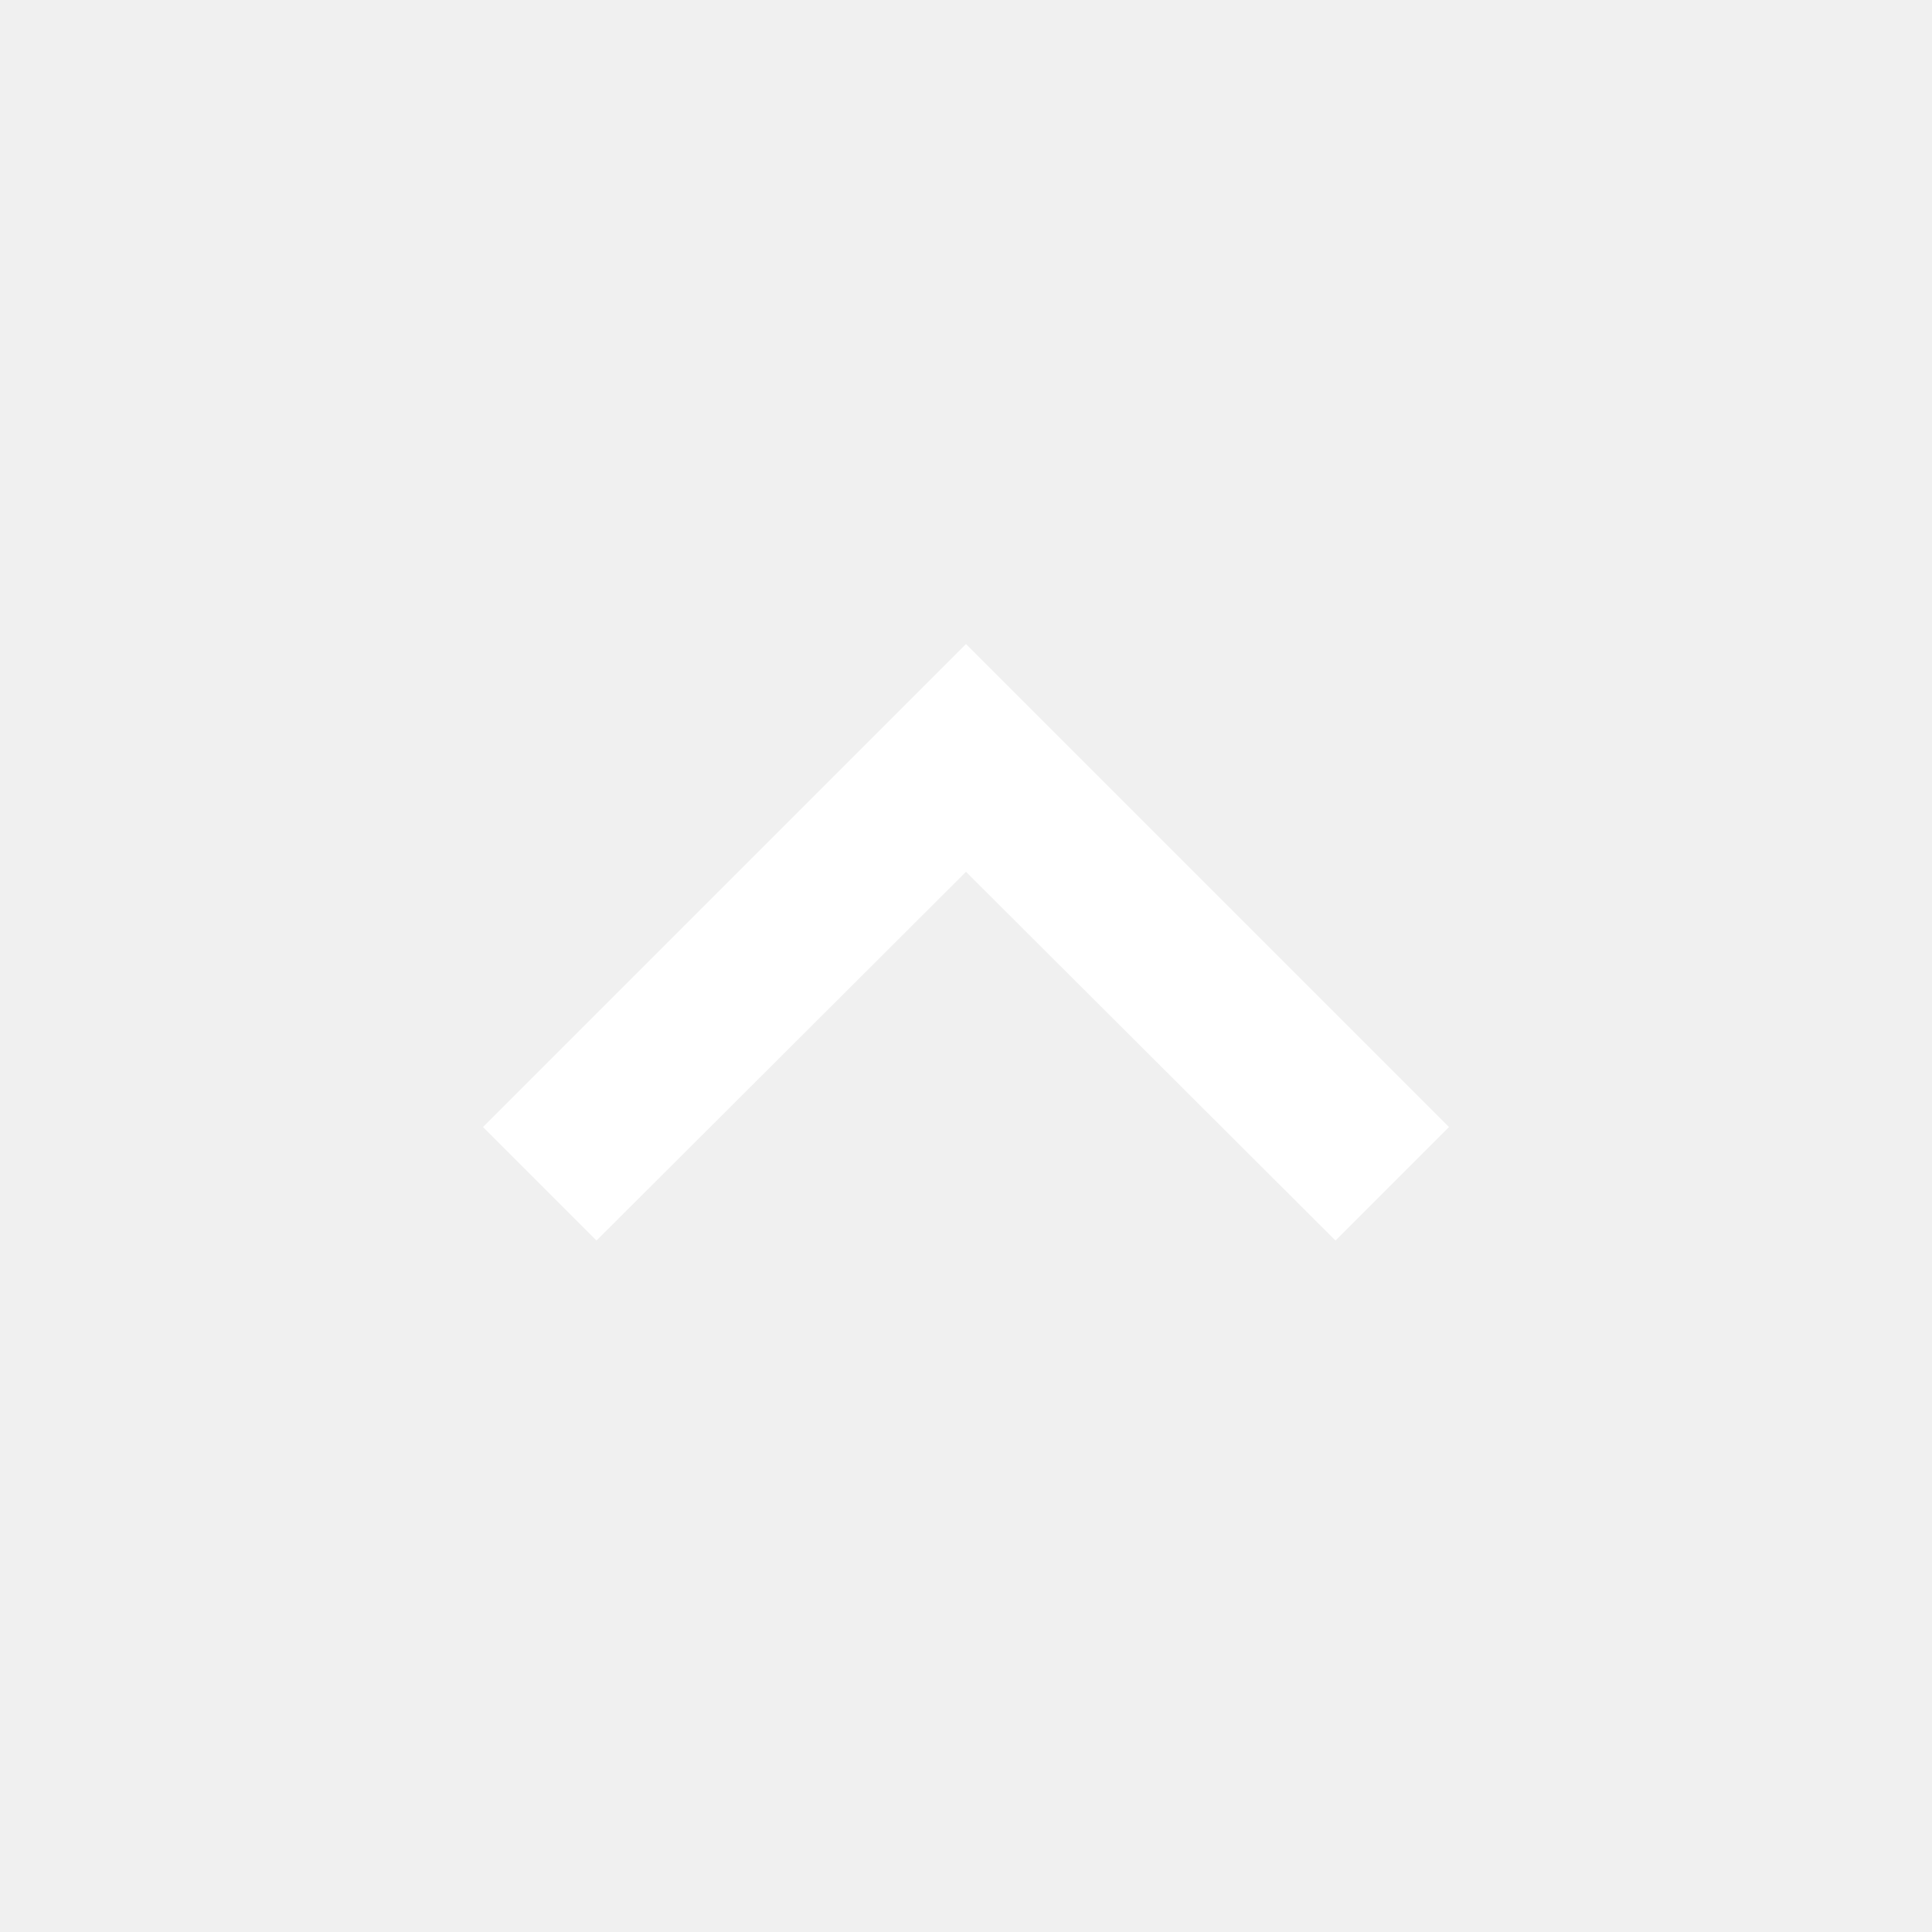
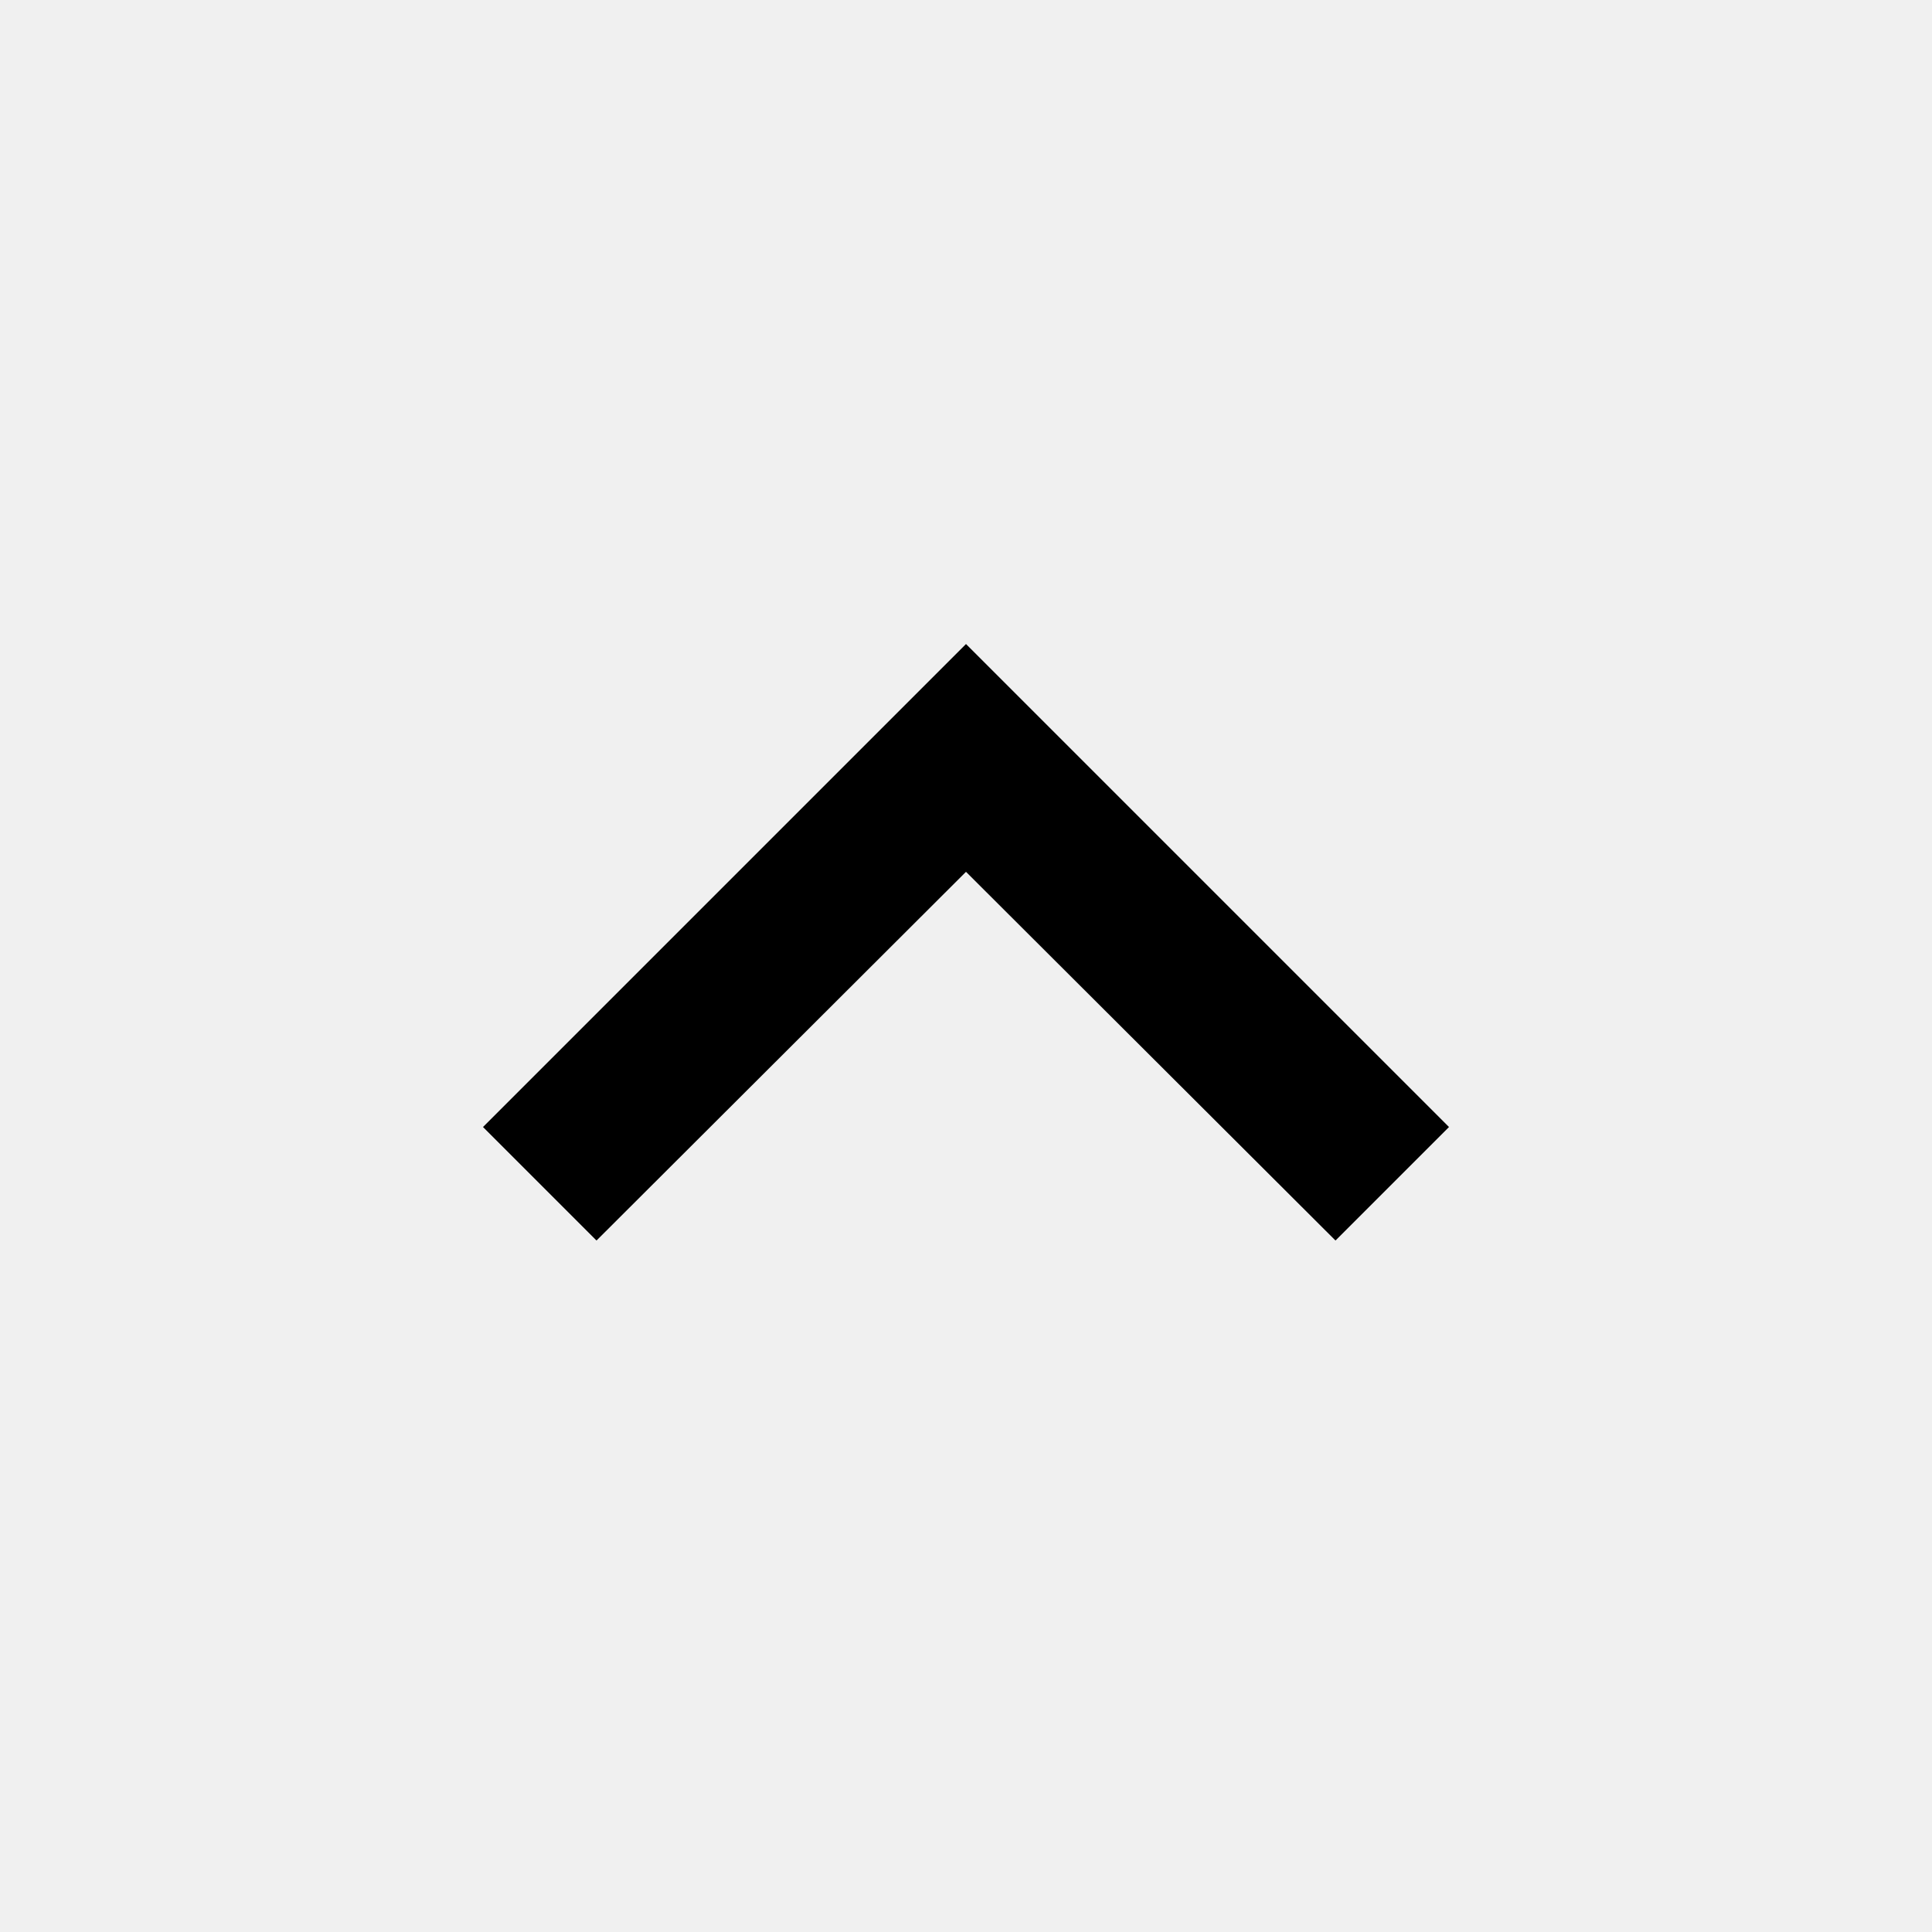
<svg xmlns="http://www.w3.org/2000/svg" width="32" height="32" viewBox="0 0 32 32" fill="none">
  <g id="expand_more-24px 4" clip-path="url(#clip0_120_442)">
-     <path id="Vector" d="M9.88 20.547L16 14.44L22.12 20.547L24 18.667L16 10.667L8 18.667L9.88 20.547Z" fill="white" />
+     <path id="Vector" d="M9.88 20.547L16 14.44L22.12 20.547L24 18.667L16 10.667L8 18.667L9.88 20.547Z" fill="black" />
  </g>
  <defs>
    <clipPath id="clip0_120_442">
      <rect width="32" height="32" fill="black" transform="translate(32 32) rotate(-180)" />
    </clipPath>
  </defs>
</svg>
